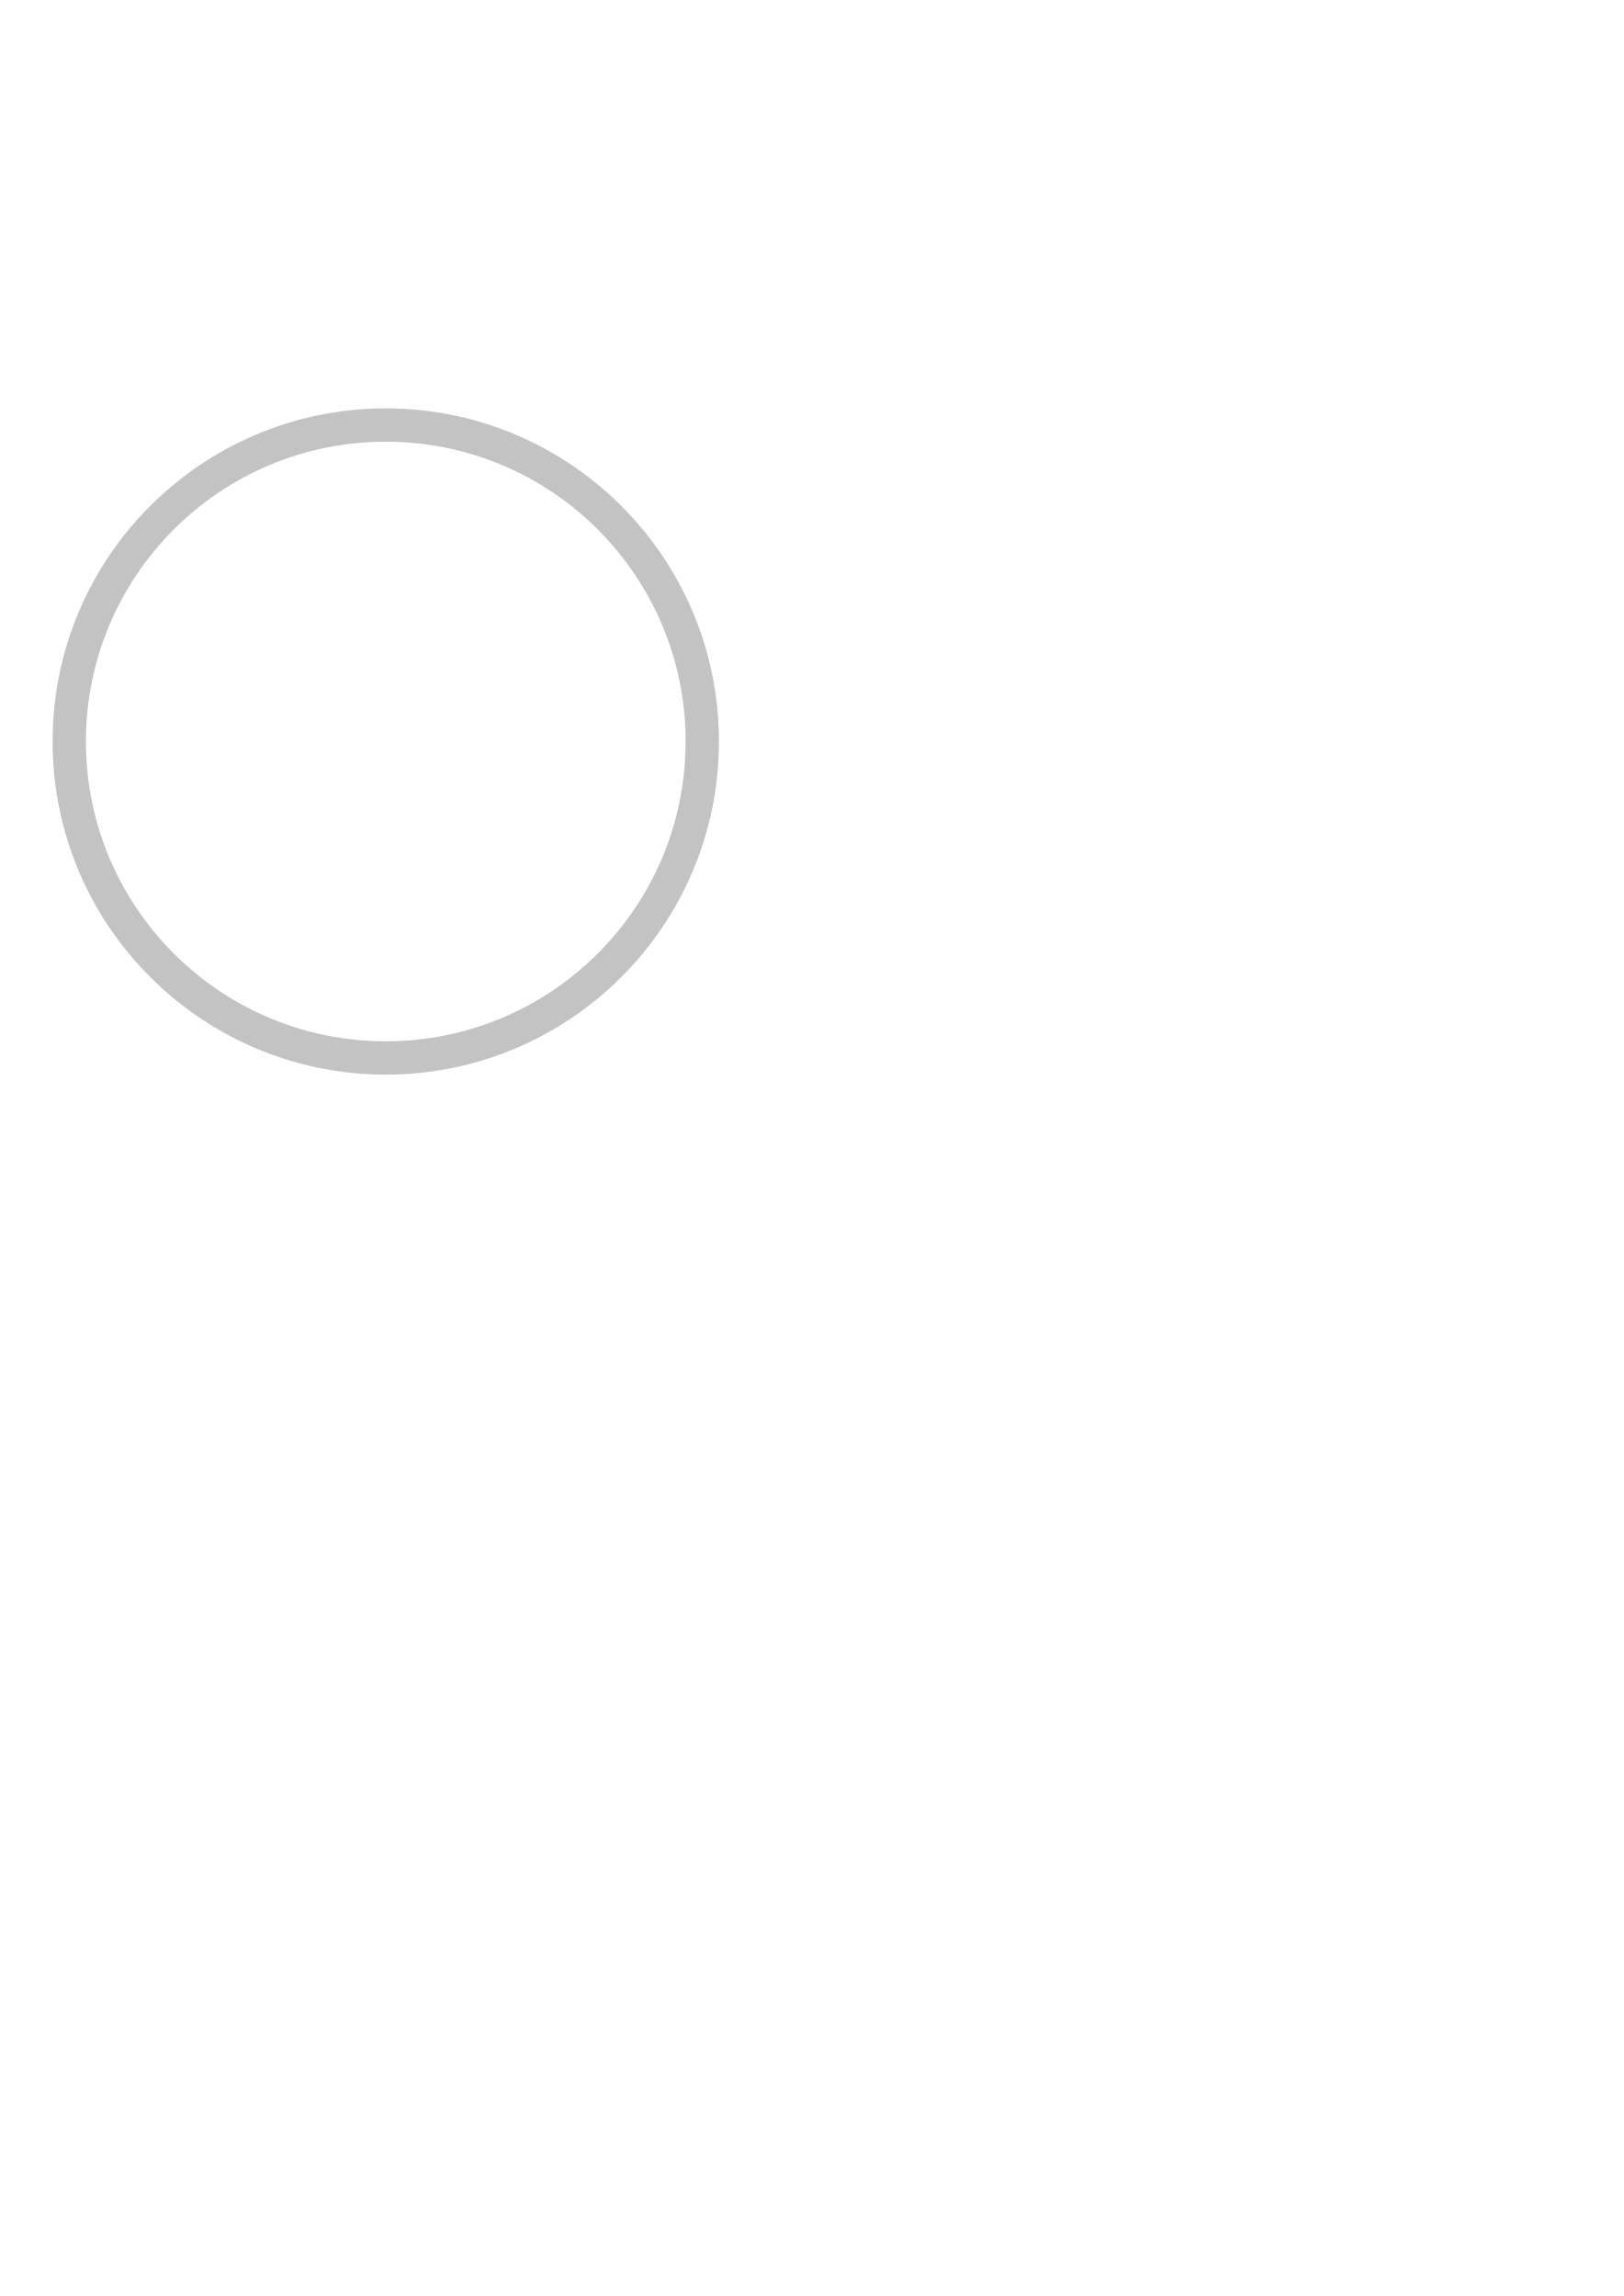
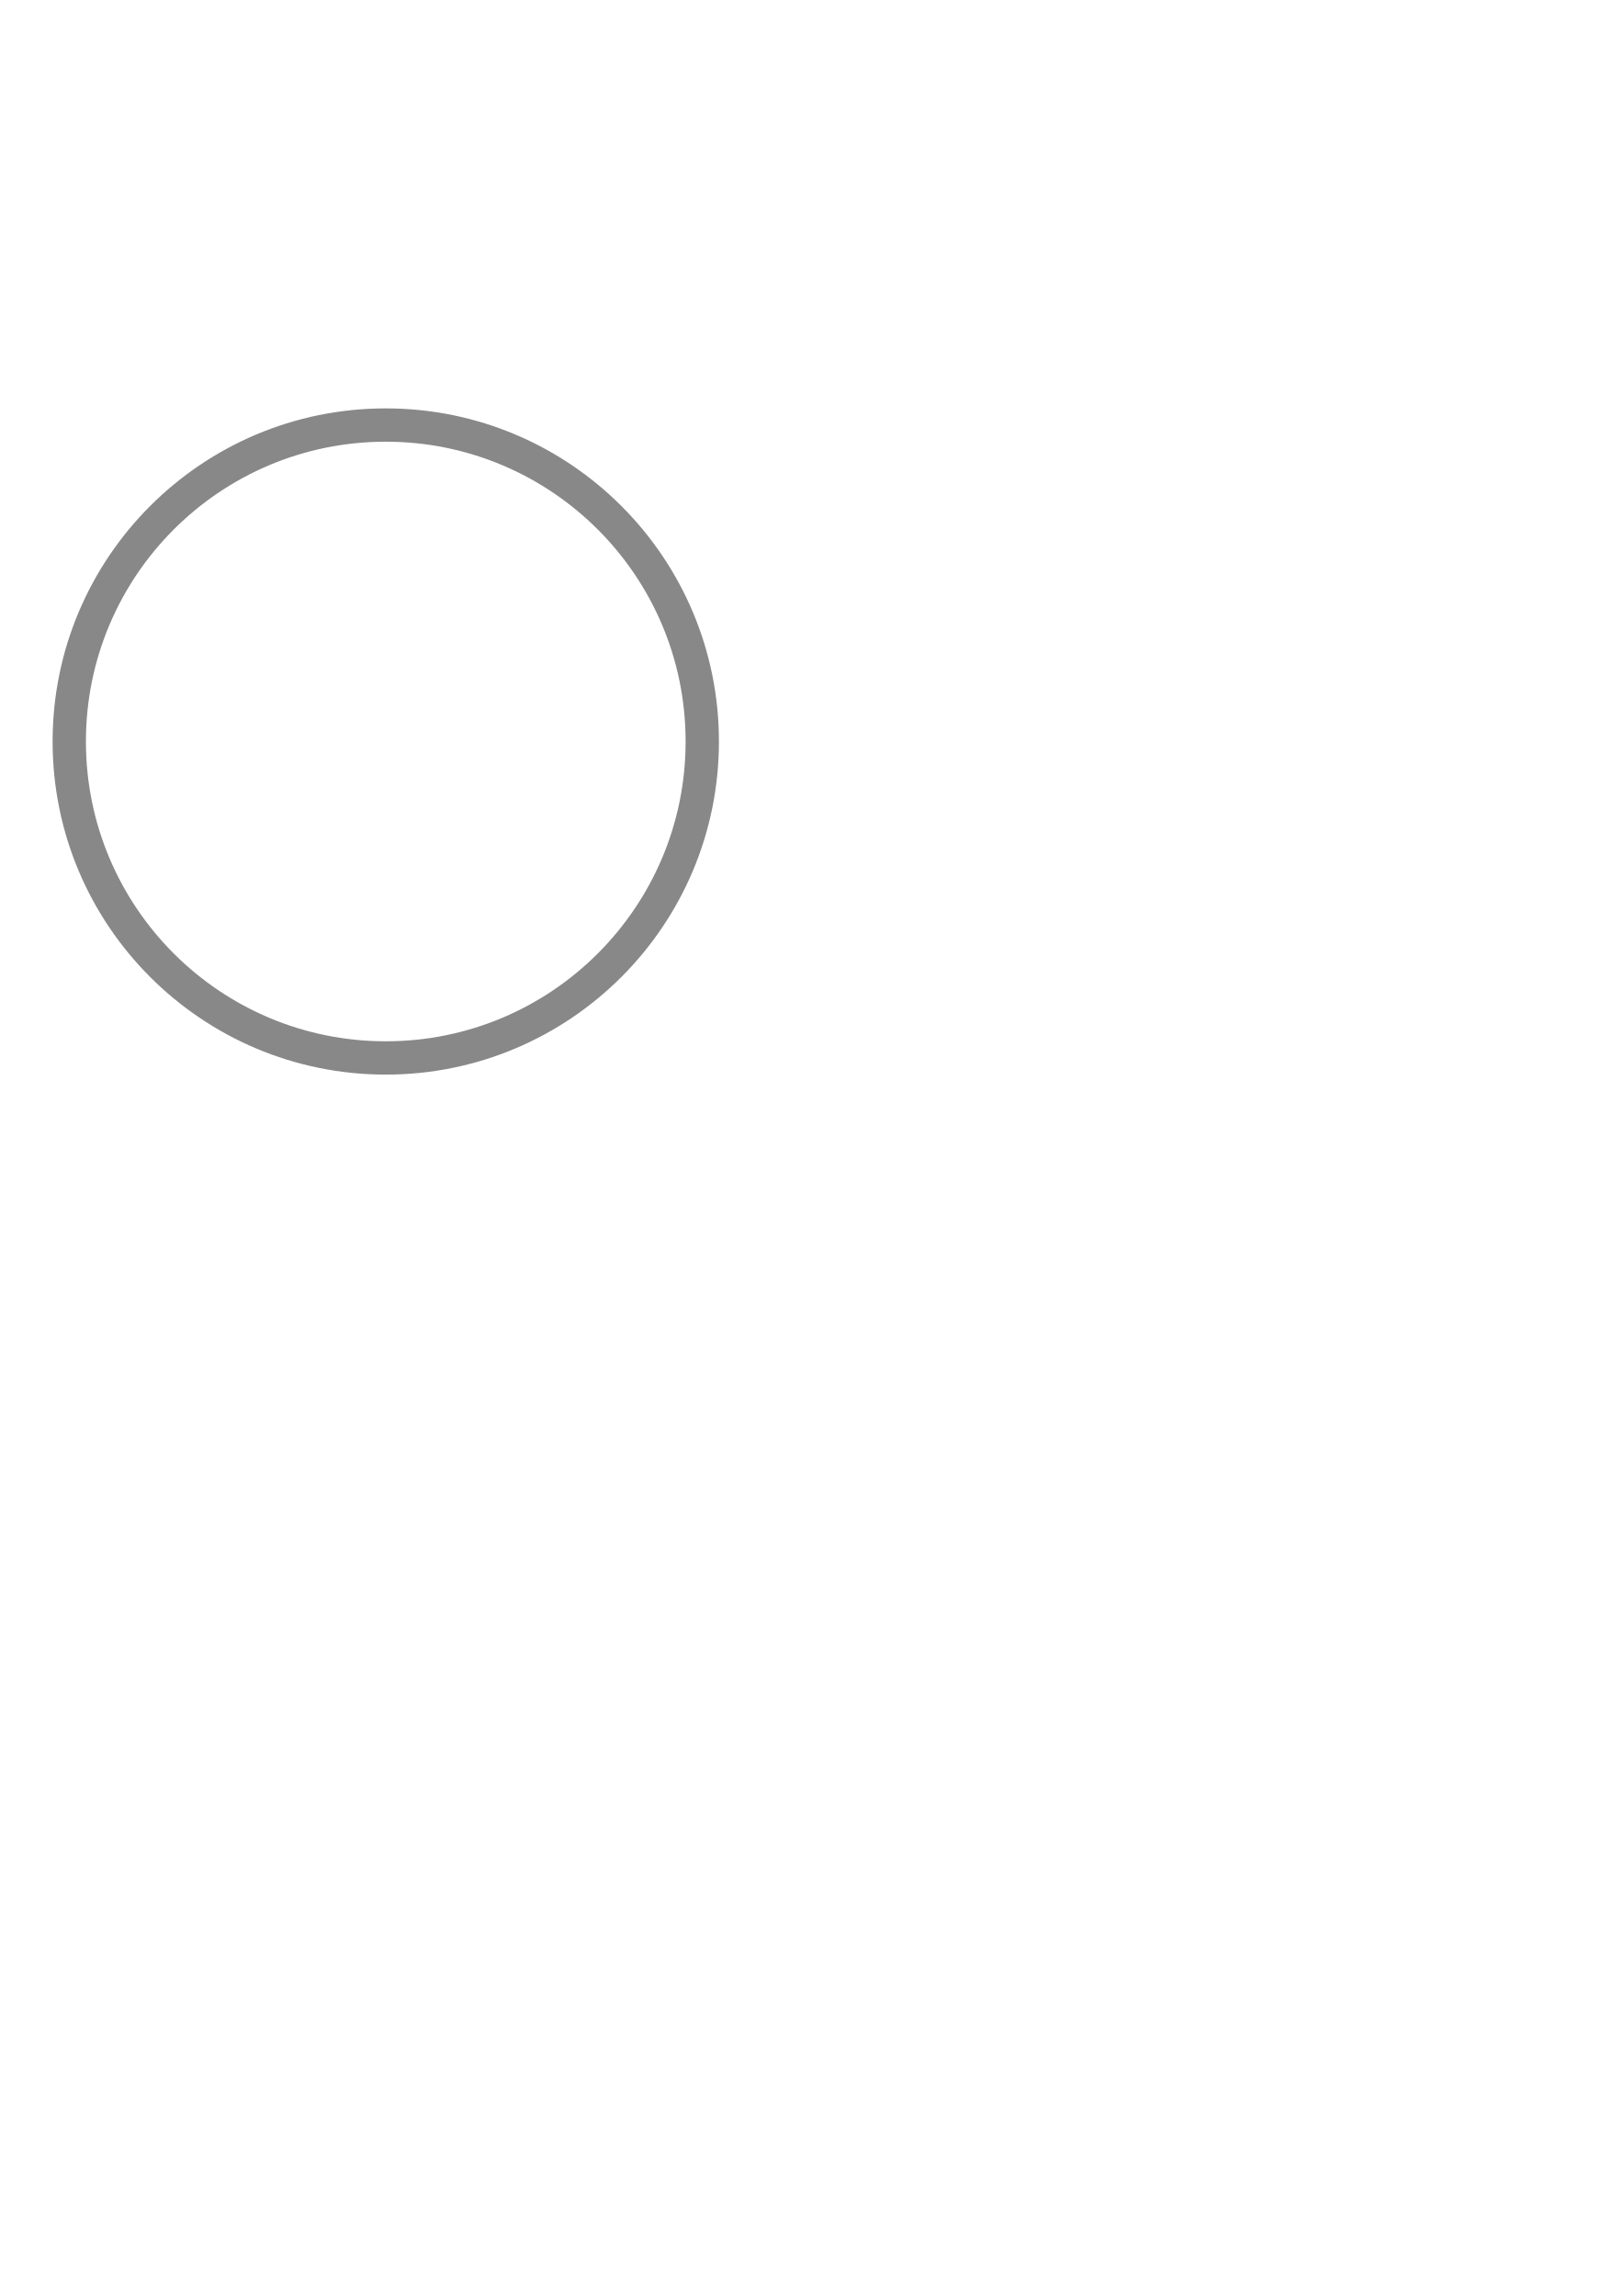
<svg xmlns="http://www.w3.org/2000/svg" width="210mm" height="297mm" viewBox="0 0 210 297" version="1.1" id="svg8">
  <defs id="defs2" />
  <g id="layer1">
-     <path style="fill:#c3c3c3;fill-opacity:1;stroke:none;stroke-width:2;stroke-miterlimit:4;stroke-dasharray:none;stroke-opacity:1" d="M 188.572 199.662 A 162.857 162.857 0 0 0 25.715 362.52 A 162.857 162.857 0 0 0 188.572 525.377 A 162.857 162.857 0 0 0 351.428 362.52 A 162.857 162.857 0 0 0 188.572 199.662 z M 188.572 215.947 A 146.571 146.571 0 0 1 335.143 362.52 A 146.571 146.571 0 0 1 188.572 509.092 A 146.571 146.571 0 0 1 42 362.52 A 146.571 146.571 0 0 1 188.572 215.947 z " transform="scale(0.2645833)" id="path4485" />
+     <path style="fill:#888888;fill-opacity:1;stroke:none;stroke-width:2;stroke-miterlimit:4;stroke-dasharray:none;stroke-opacity:1" d="M 188.572 199.662 A 162.857 162.857 0 0 0 25.715 362.52 A 162.857 162.857 0 0 0 188.572 525.377 A 162.857 162.857 0 0 0 351.428 362.52 A 162.857 162.857 0 0 0 188.572 199.662 z M 188.572 215.947 A 146.571 146.571 0 0 1 335.143 362.52 A 146.571 146.571 0 0 1 188.572 509.092 A 146.571 146.571 0 0 1 42 362.52 A 146.571 146.571 0 0 1 188.572 215.947 z " transform="scale(0.2645833)" id="path4485" />
  </g>
</svg>
